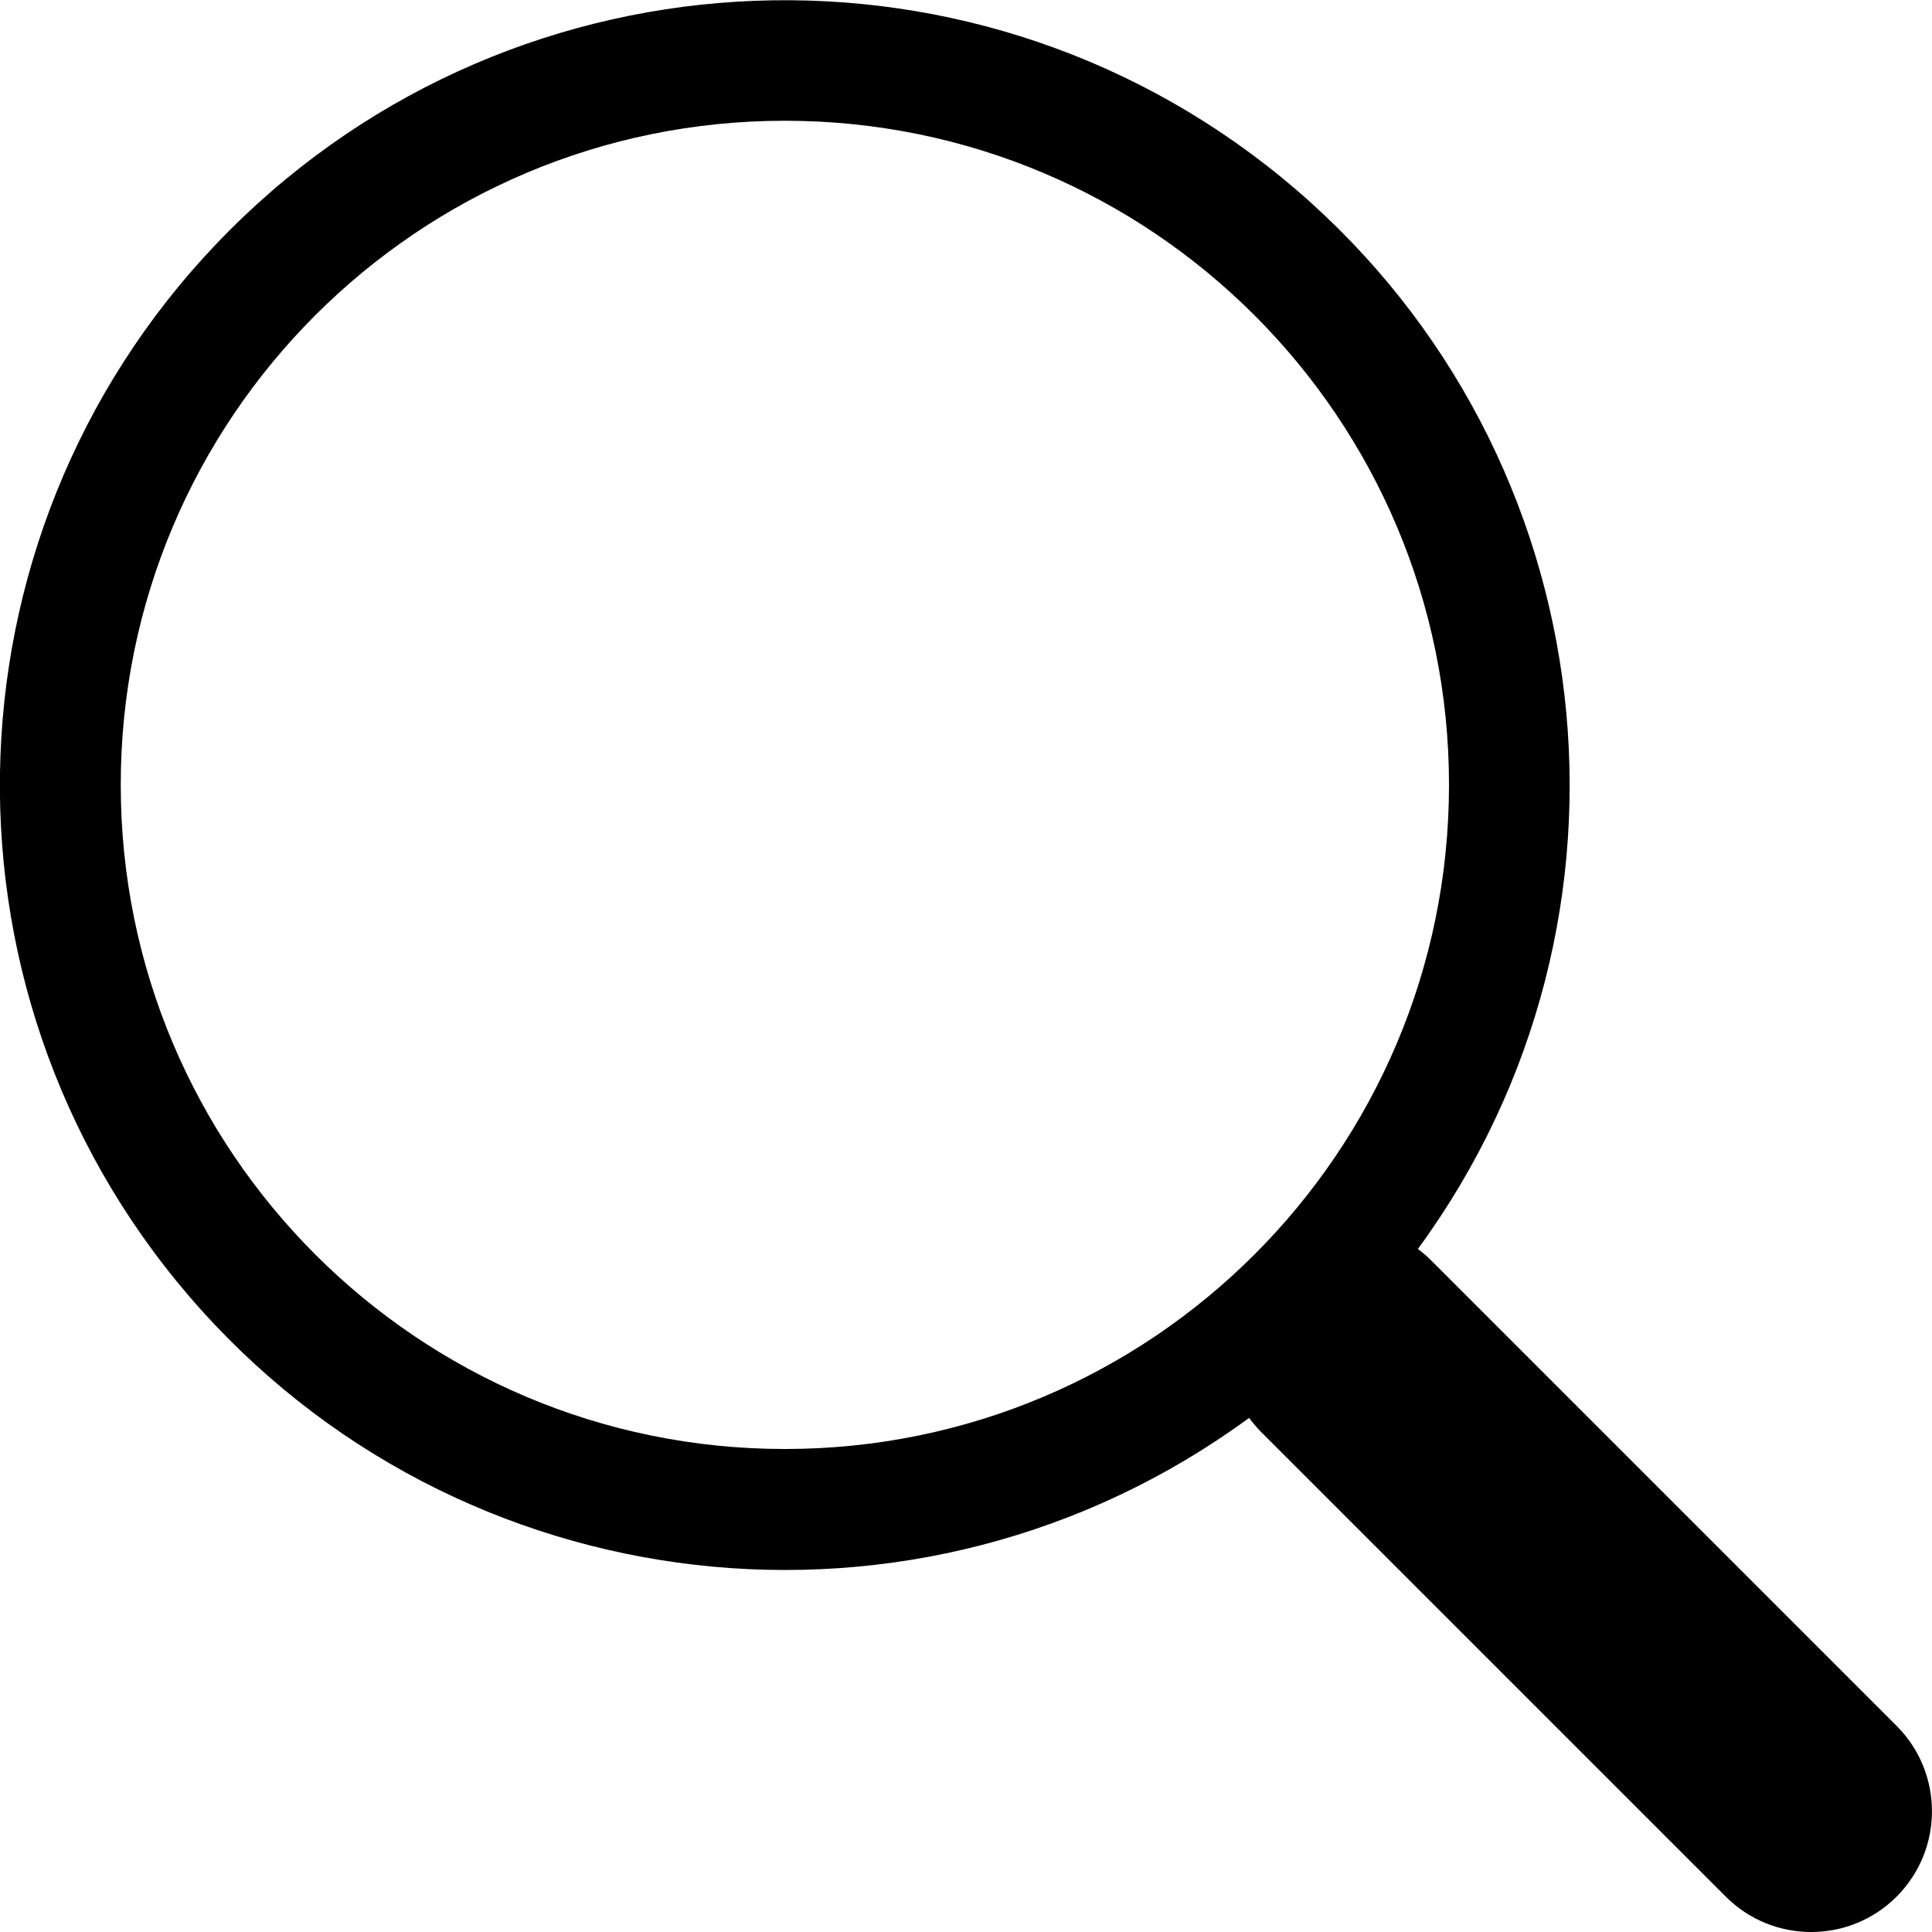
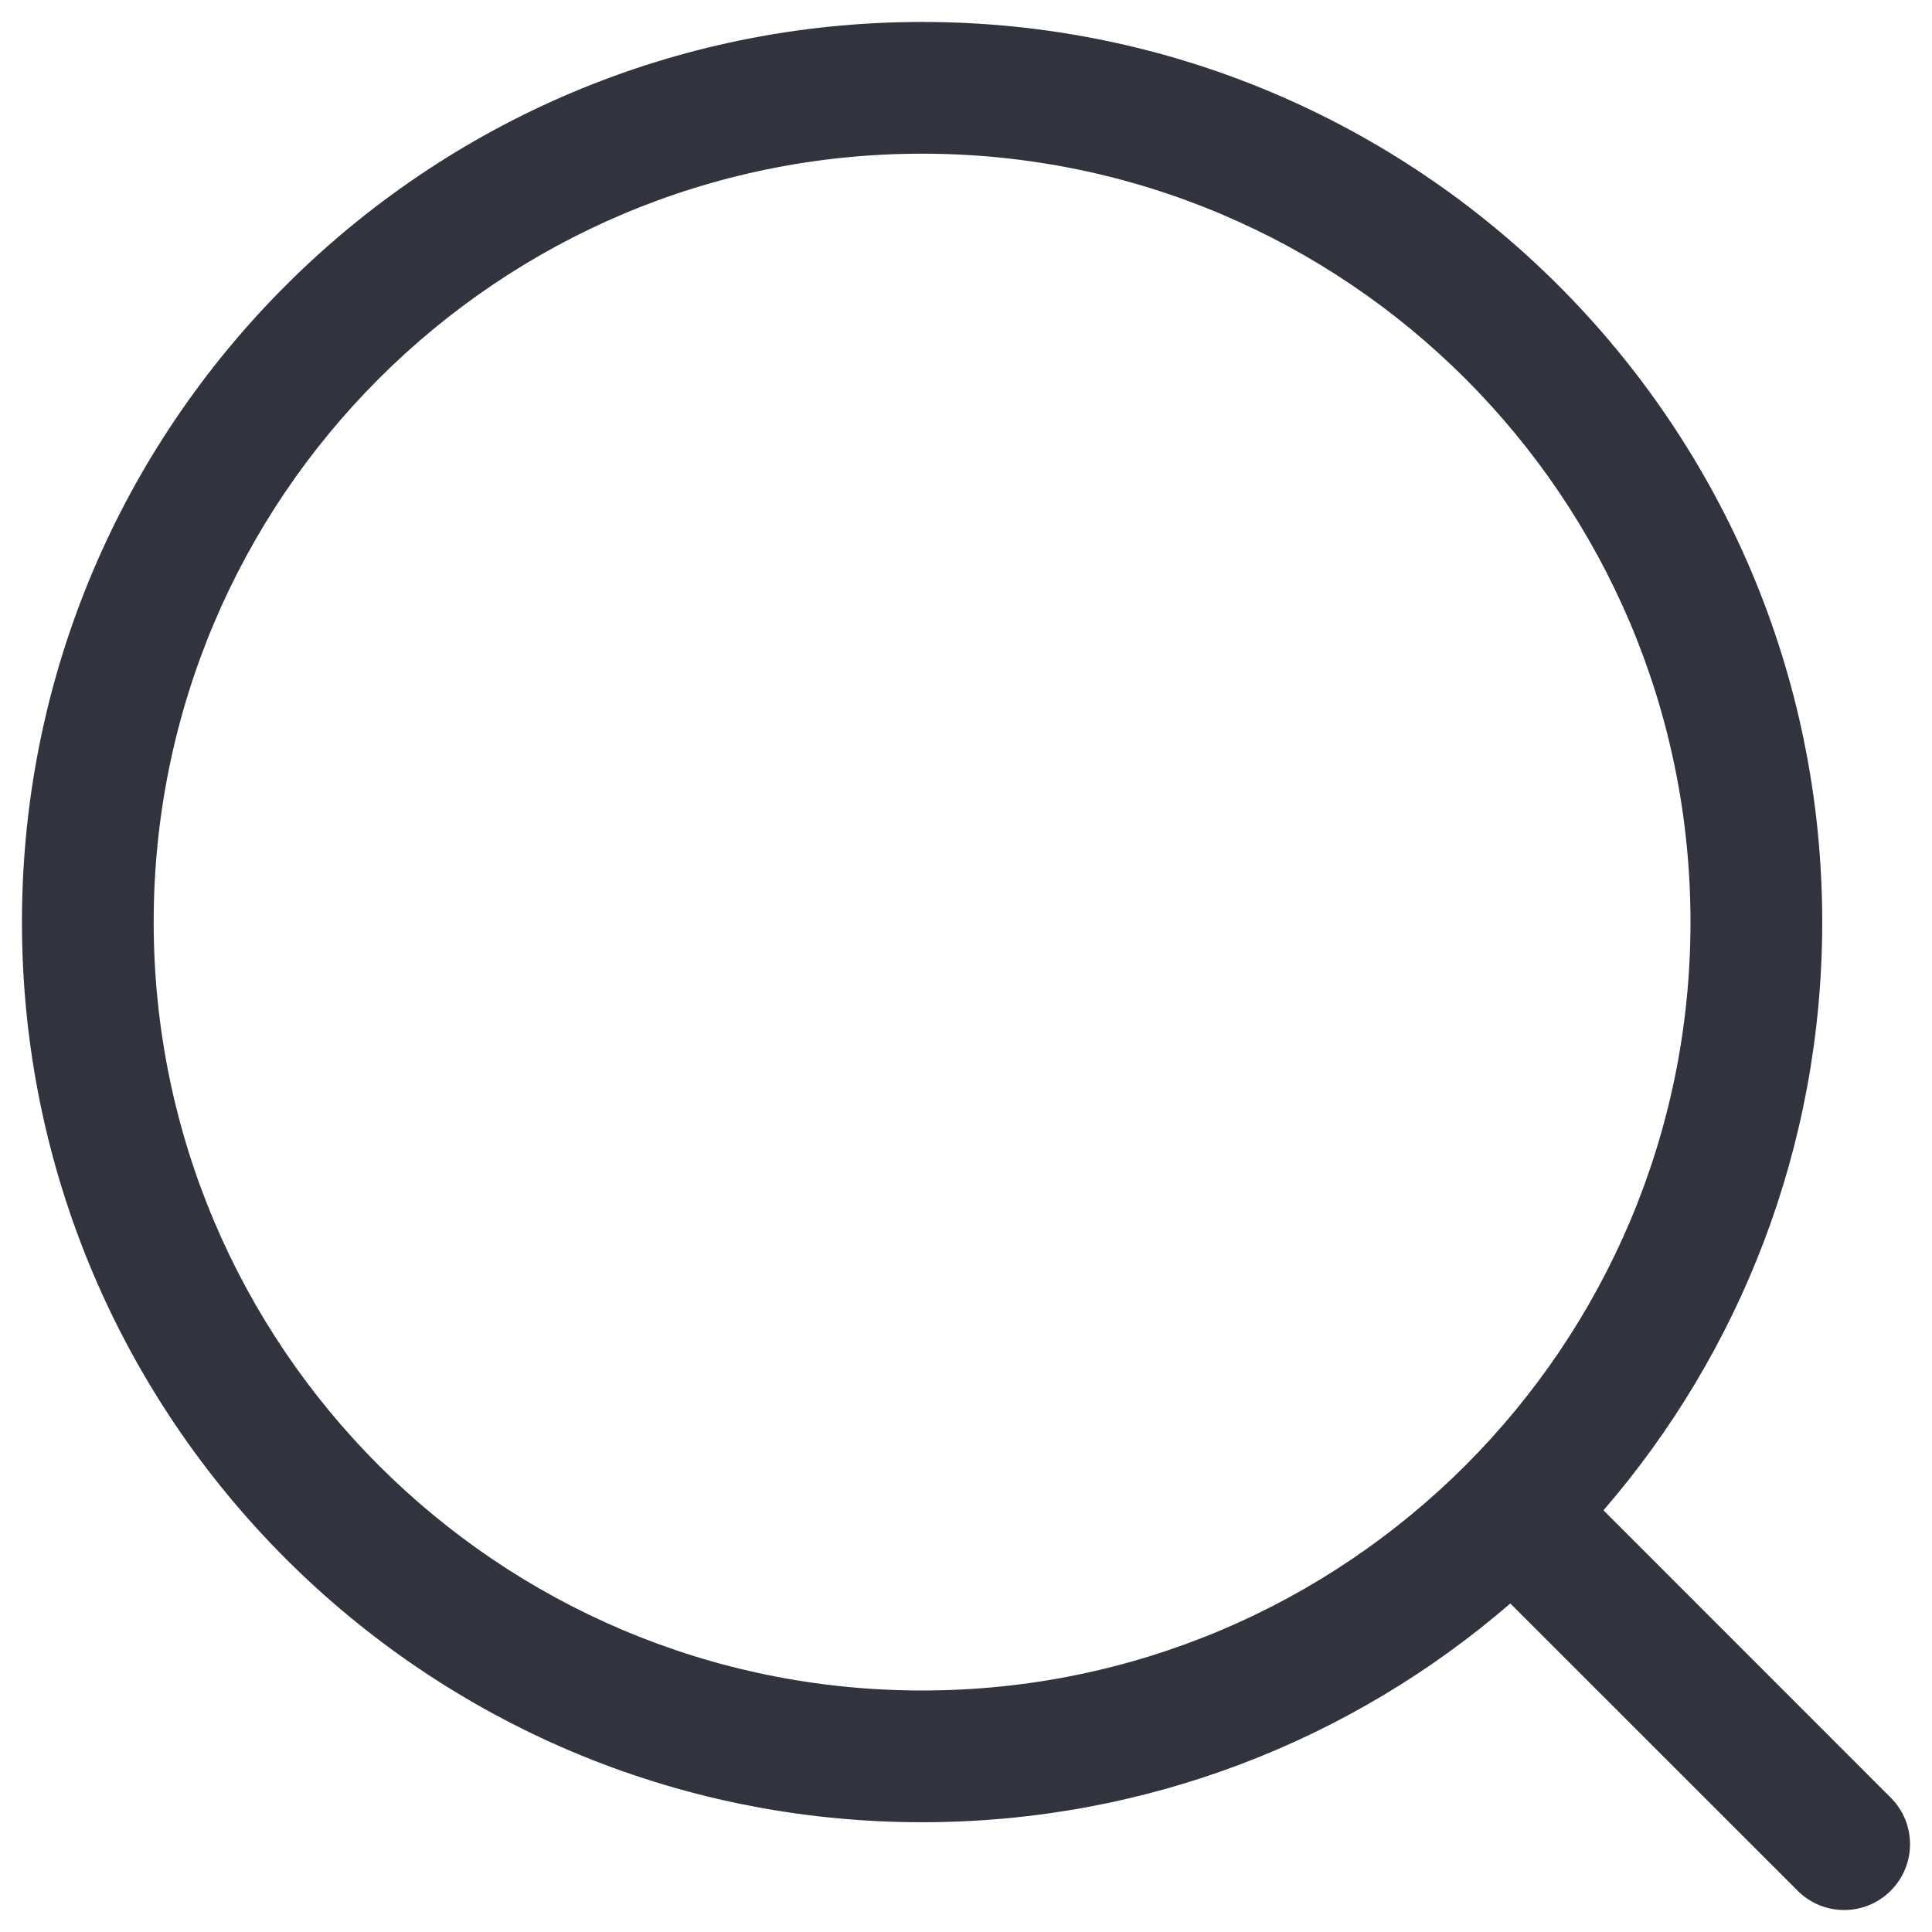
- <svg xmlns="http://www.w3.org/2000/svg" width="16" height="16" fill="currentColor" class="bi bi-search" viewBox="0 0 16 16">
-   <path d="M11.742 10.344a6.5 6.5 0 1 0-1.397 1.398h-.001c.03.04.062.078.098.115l3.85 3.85a1 1 0 0 0 1.415-1.414l-3.85-3.85a1.007 1.007 0 0 0-.115-.1zM12 6.5a5.5 5.5 0 1 1-11 0 5.5 5.5 0 0 1 11 0z" />
+ <svg xmlns="http://www.w3.org/2000/svg" width="22" height="22" viewBox="0 0 22 22" fill="none">
+   <path fill-rule="evenodd" clip-rule="evenodd" d="M10.5 1.75C5.668 1.75 1.75 5.668 1.75 10.5C1.75 15.332 5.668 19.25 10.5 19.25C15.332 19.25 19.25 15.332 19.25 10.5C19.25 5.668 15.332 1.75 10.5 1.75ZM0.25 10.5C0.25 4.839 4.839 0.25 10.5 0.25C16.161 0.25 20.75 4.839 20.75 10.5C20.75 13.06 19.811 15.402 18.259 17.198L21.53 20.47C21.823 20.763 21.823 21.237 21.53 21.53C21.237 21.823 20.763 21.823 20.47 21.53L17.198 18.259C15.402 19.811 13.06 20.75 10.5 20.75C4.839 20.75 0.25 16.161 0.25 10.5Z" fill="#31333F" />
</svg>
